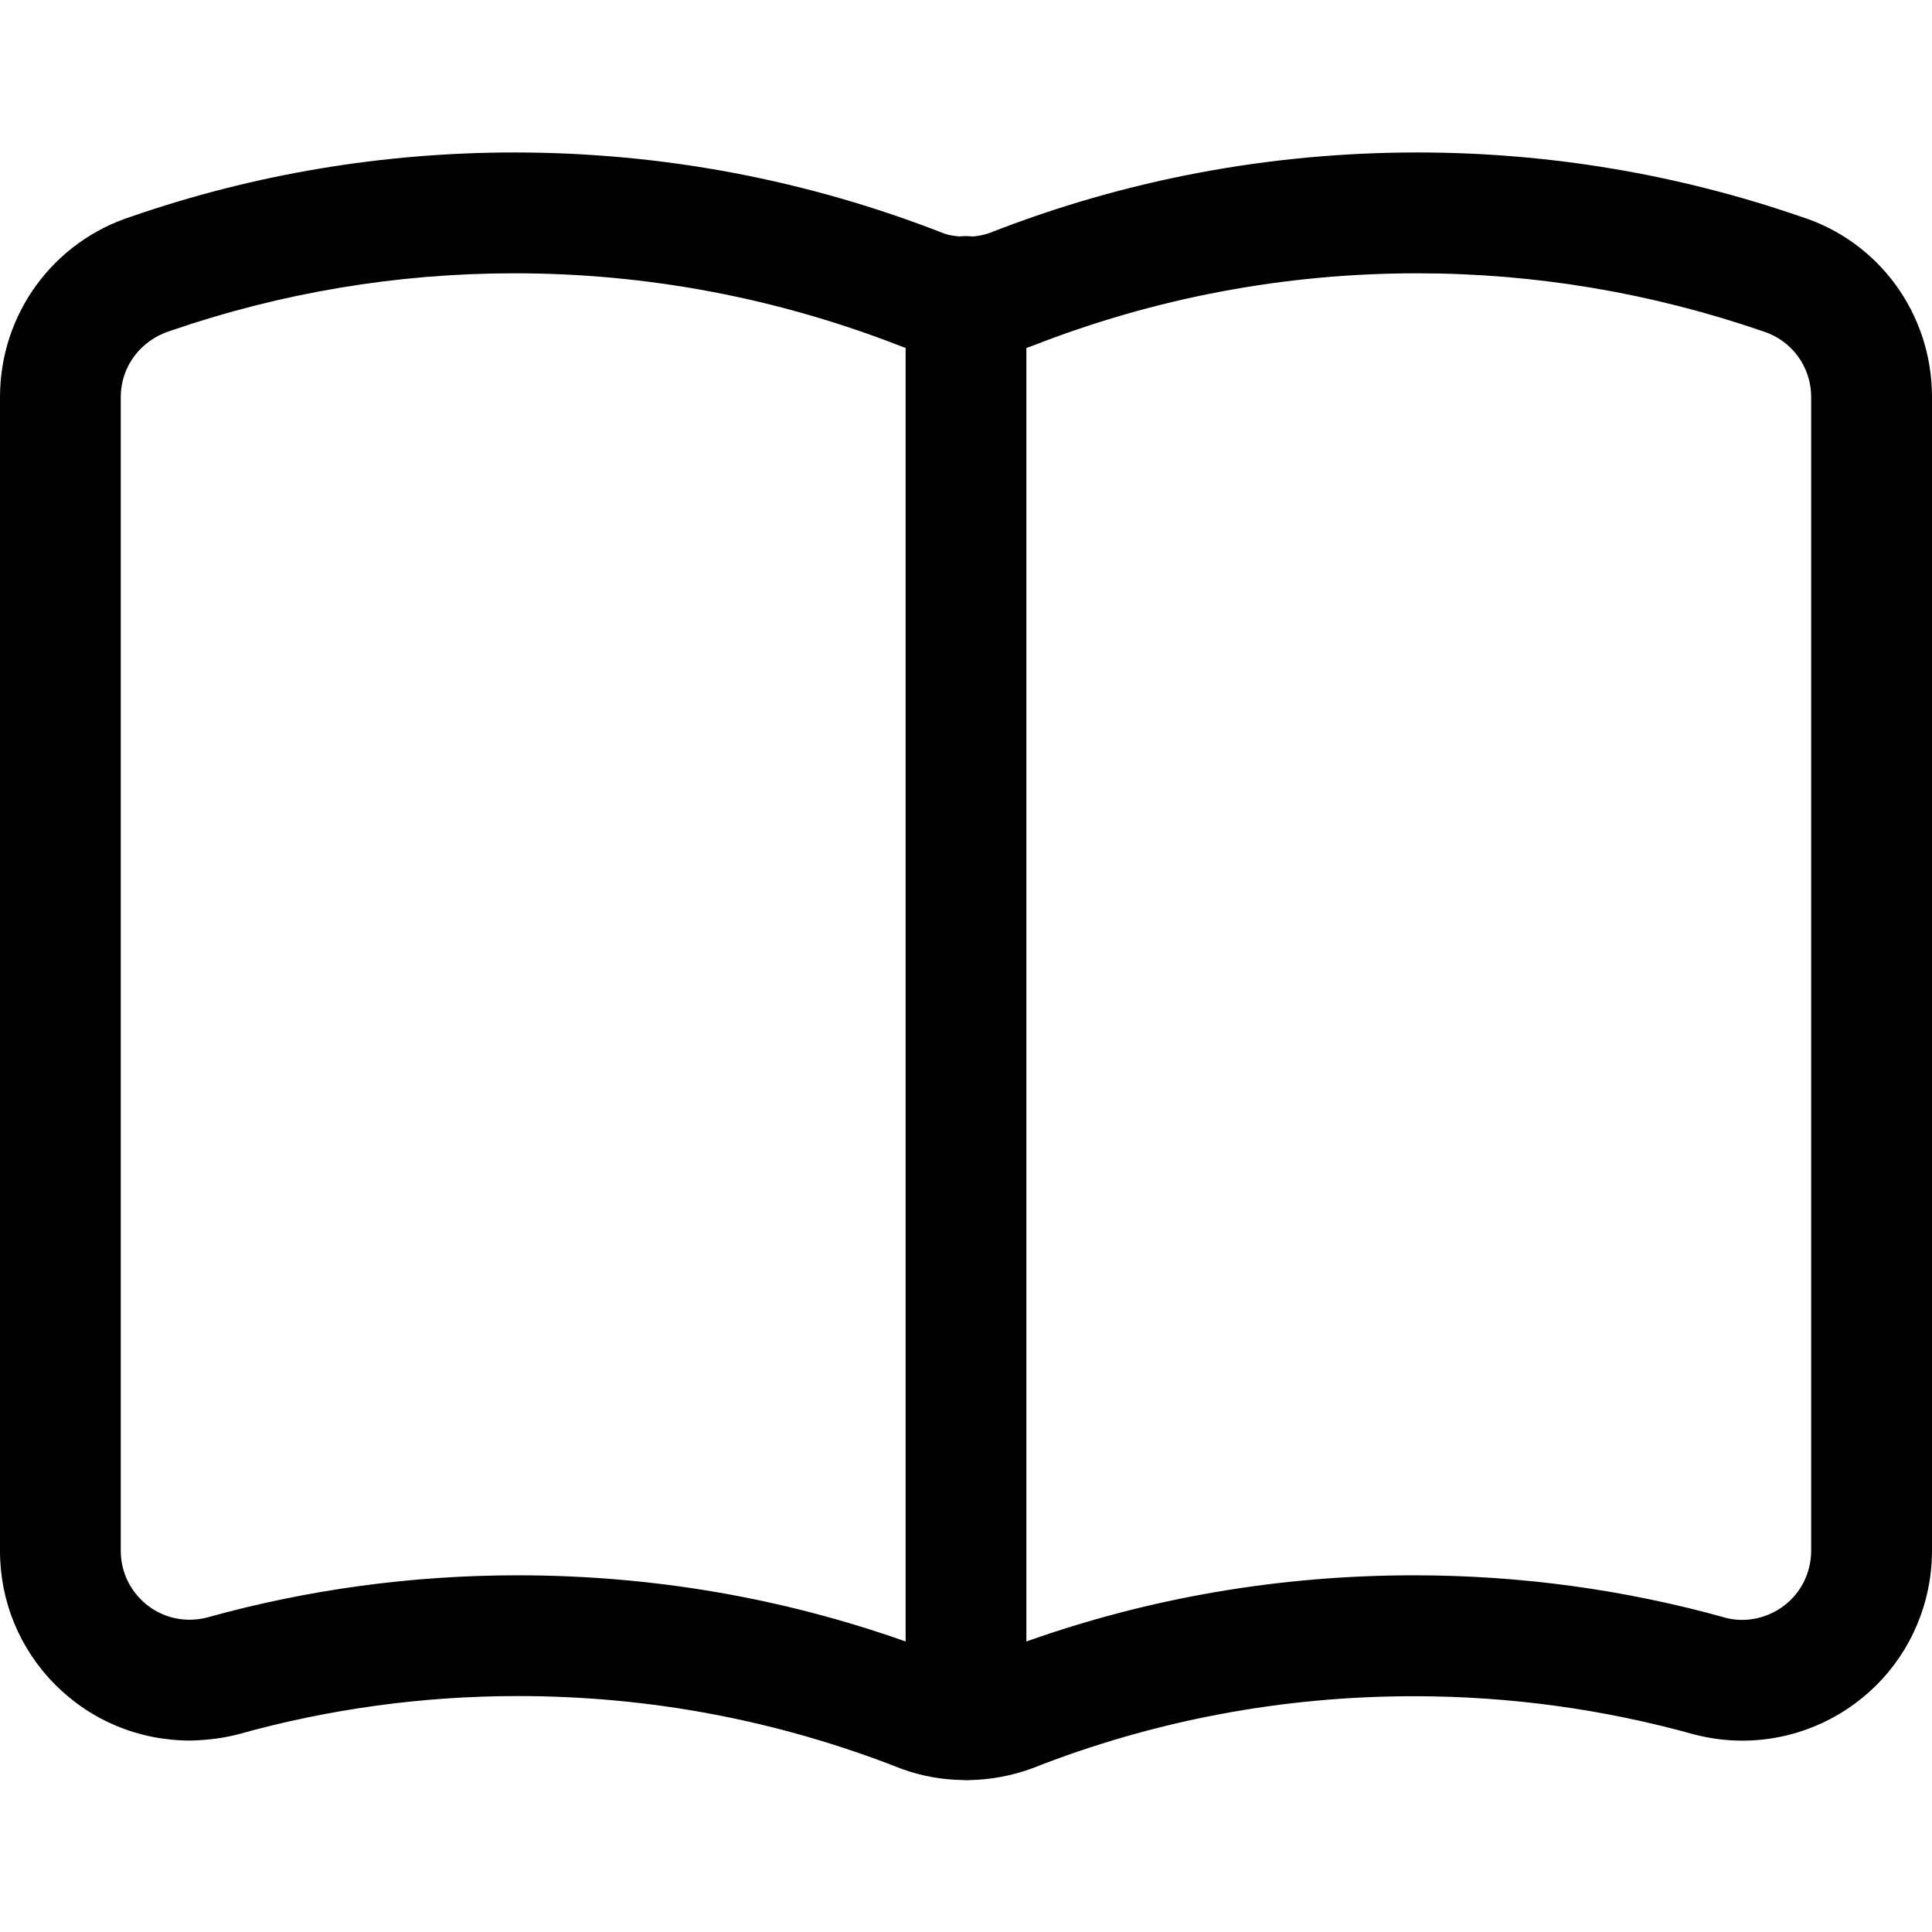
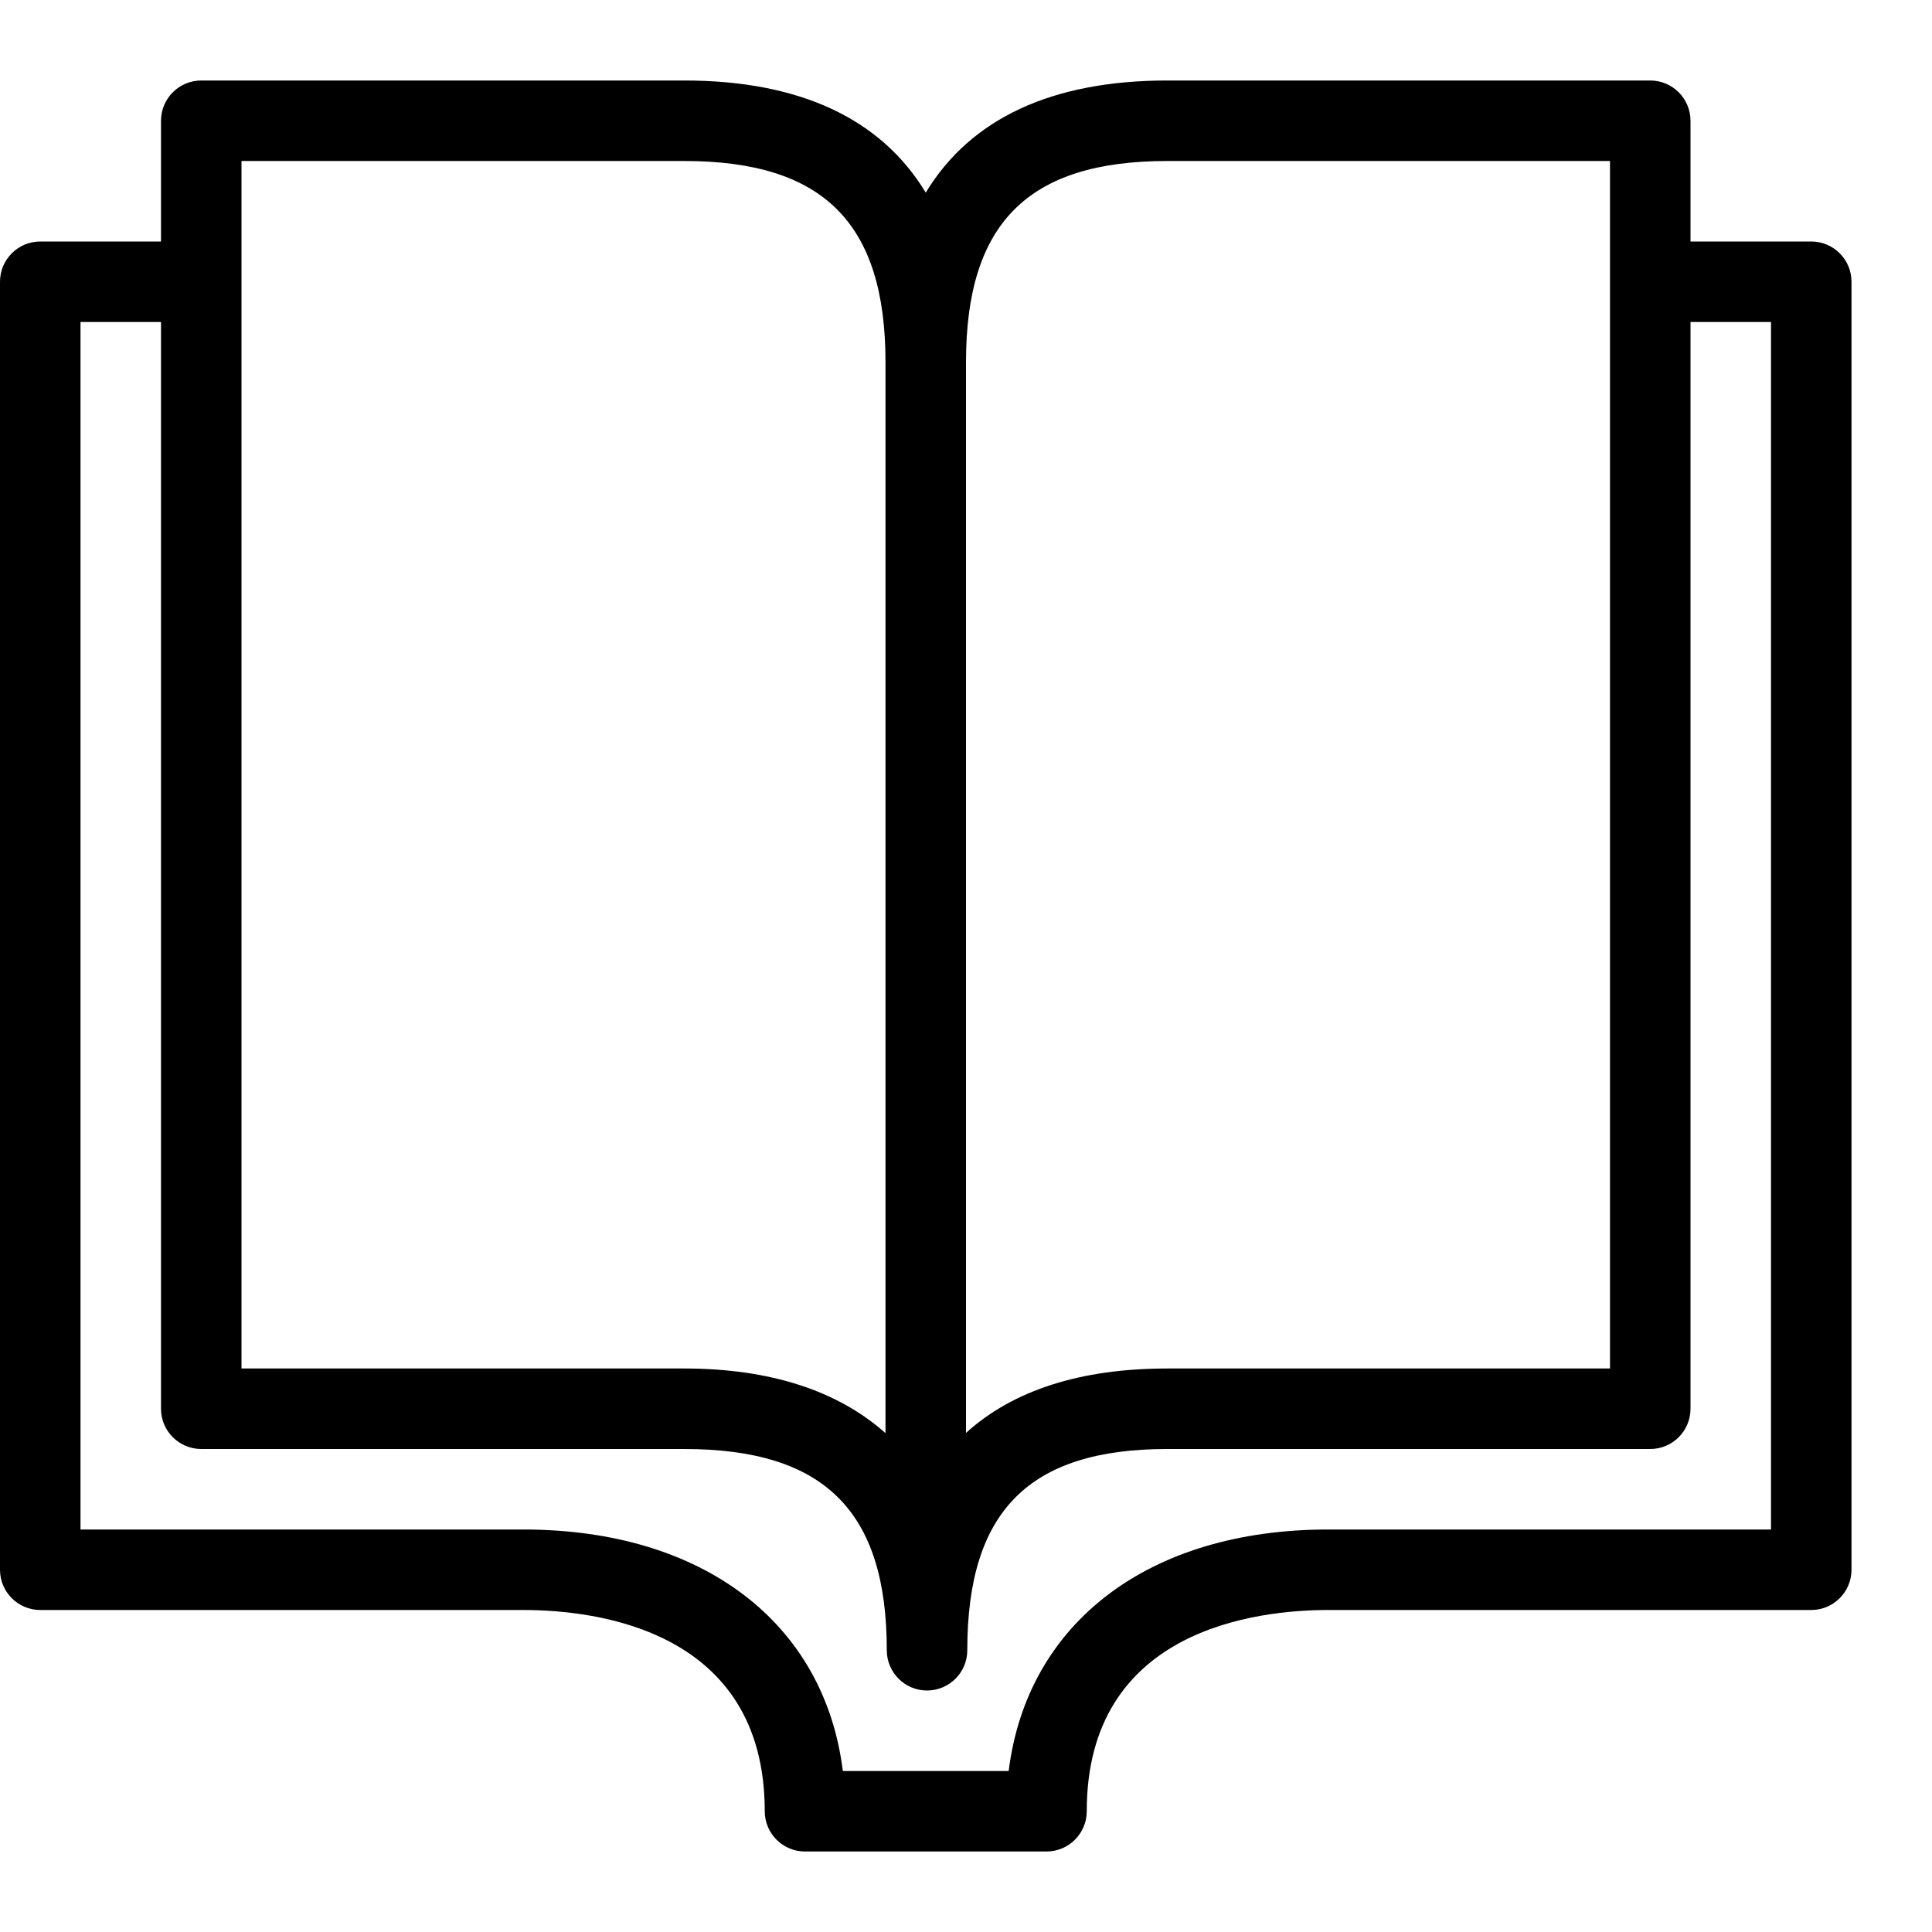
- <svg xmlns="http://www.w3.org/2000/svg" viewBox="0 0 24 24">
-   <path d="M11.962 22.112c-.251-.002-.511-.048-.758-.137-1.531-.604-3.129-.906-4.771-.906-1.181 0-2.35.16-3.474.475-.187.048-.373.072-.595.078-.64-.001-1.231-.247-1.676-.692-.445-.447-.689-1.039-.688-1.668V4.929c.002-1.031.663-1.932 1.644-2.243 1.521-.525 3.121-.792 4.746-.792 1.837 0 3.634.339 5.342 1.008.047.017.11.029.186.035.026-.003.054-.004.082-.004.028 0 .055.002.082.005.079-.007.147-.021.208-.043 1.69-.663 3.482-1.001 5.316-1.001 1.628 0 3.232.268 4.768.798.967.307 1.624 1.206 1.626 2.235v14.336c0 .198-.025.396-.074.588-.156.609-.541 1.122-1.082 1.443-.365.216-.779.329-1.198.329-.197 0-.395-.025-.589-.074-1.136-.318-2.308-.478-3.491-.478-1.641 0-3.239.302-4.747.897-.256.093-.514.14-.777.145l-.041.002-.039-.003zM6.43 19.569c1.659 0 3.277.276 4.82.822V4.322l-.045-.016C9.657 3.7 8.04 3.395 6.389 3.395c-1.459 0-2.897.241-4.274.715-.371.117-.614.446-.615.82v14.332c0 .23.089.445.25.607.161.162.377.252.606.252.068 0 .149-.01.214-.027 1.242-.347 2.544-.525 3.86-.525zm6.32.822c1.534-.545 3.154-.822 4.816-.822 1.319 0 2.624.178 3.879.53.059.015.129.024.198.024.152 0 .302-.042.436-.121.197-.117.337-.303.393-.525.018-.07.027-.142.027-.213V4.929c-.001-.373-.241-.7-.597-.813-1.391-.479-2.834-.721-4.296-.721-1.647 0-3.259.304-4.789.904l-.067.023v16.069z" />
+ <svg xmlns="http://www.w3.org/2000/svg" version="1" width="24" height="24" viewBox="0 0 24 24">
+   <path d="M22.5 3h-1.5v-1.5c0-.276-.224-.5-.5-.5h-6c-1.435 0-2.445.475-3 1.393-.555-.918-1.565-1.393-3-1.393h-6c-.276 0-.5.224-.5.5v1.5h-1.5c-.276 0-.5.224-.5.5v16c0 .276.224.5.5.5h6c.902 0 3 .244 3 2.5 0 .276.224.5.5.5h3c.276 0 .5-.224.5-.5 0-2.256 2.098-2.5 3-2.5h6c.276 0 .5-.224.5-.5v-16c0-.276-.224-.5-.5-.5zm-8-1h5.5v15h-5.5c-1.079 0-1.916.271-2.5.8v-13.3c0-1.729.771-2.5 2.5-2.5zm-11.5 0h5.5c1.729 0 2.5.771 2.5 2.5v13.303c-.592-.527-1.433-.803-2.5-.803h-5.5v-15zm19 17h-5.5c-2.233 0-3.741 1.161-3.97 3h-2.06c-.228-1.839-1.736-3-3.97-3h-5.5v-15h1v13.5c0 .276.224.5.5.5h6c1.74 0 2.516.771 2.516 2.5 0 .276.224.5.5.5s.5-.224.5-.5c0-1.729.767-2.5 2.484-2.5h6c.276 0 .5-.224.5-.5v-13.5h1v15z" />
</svg>
